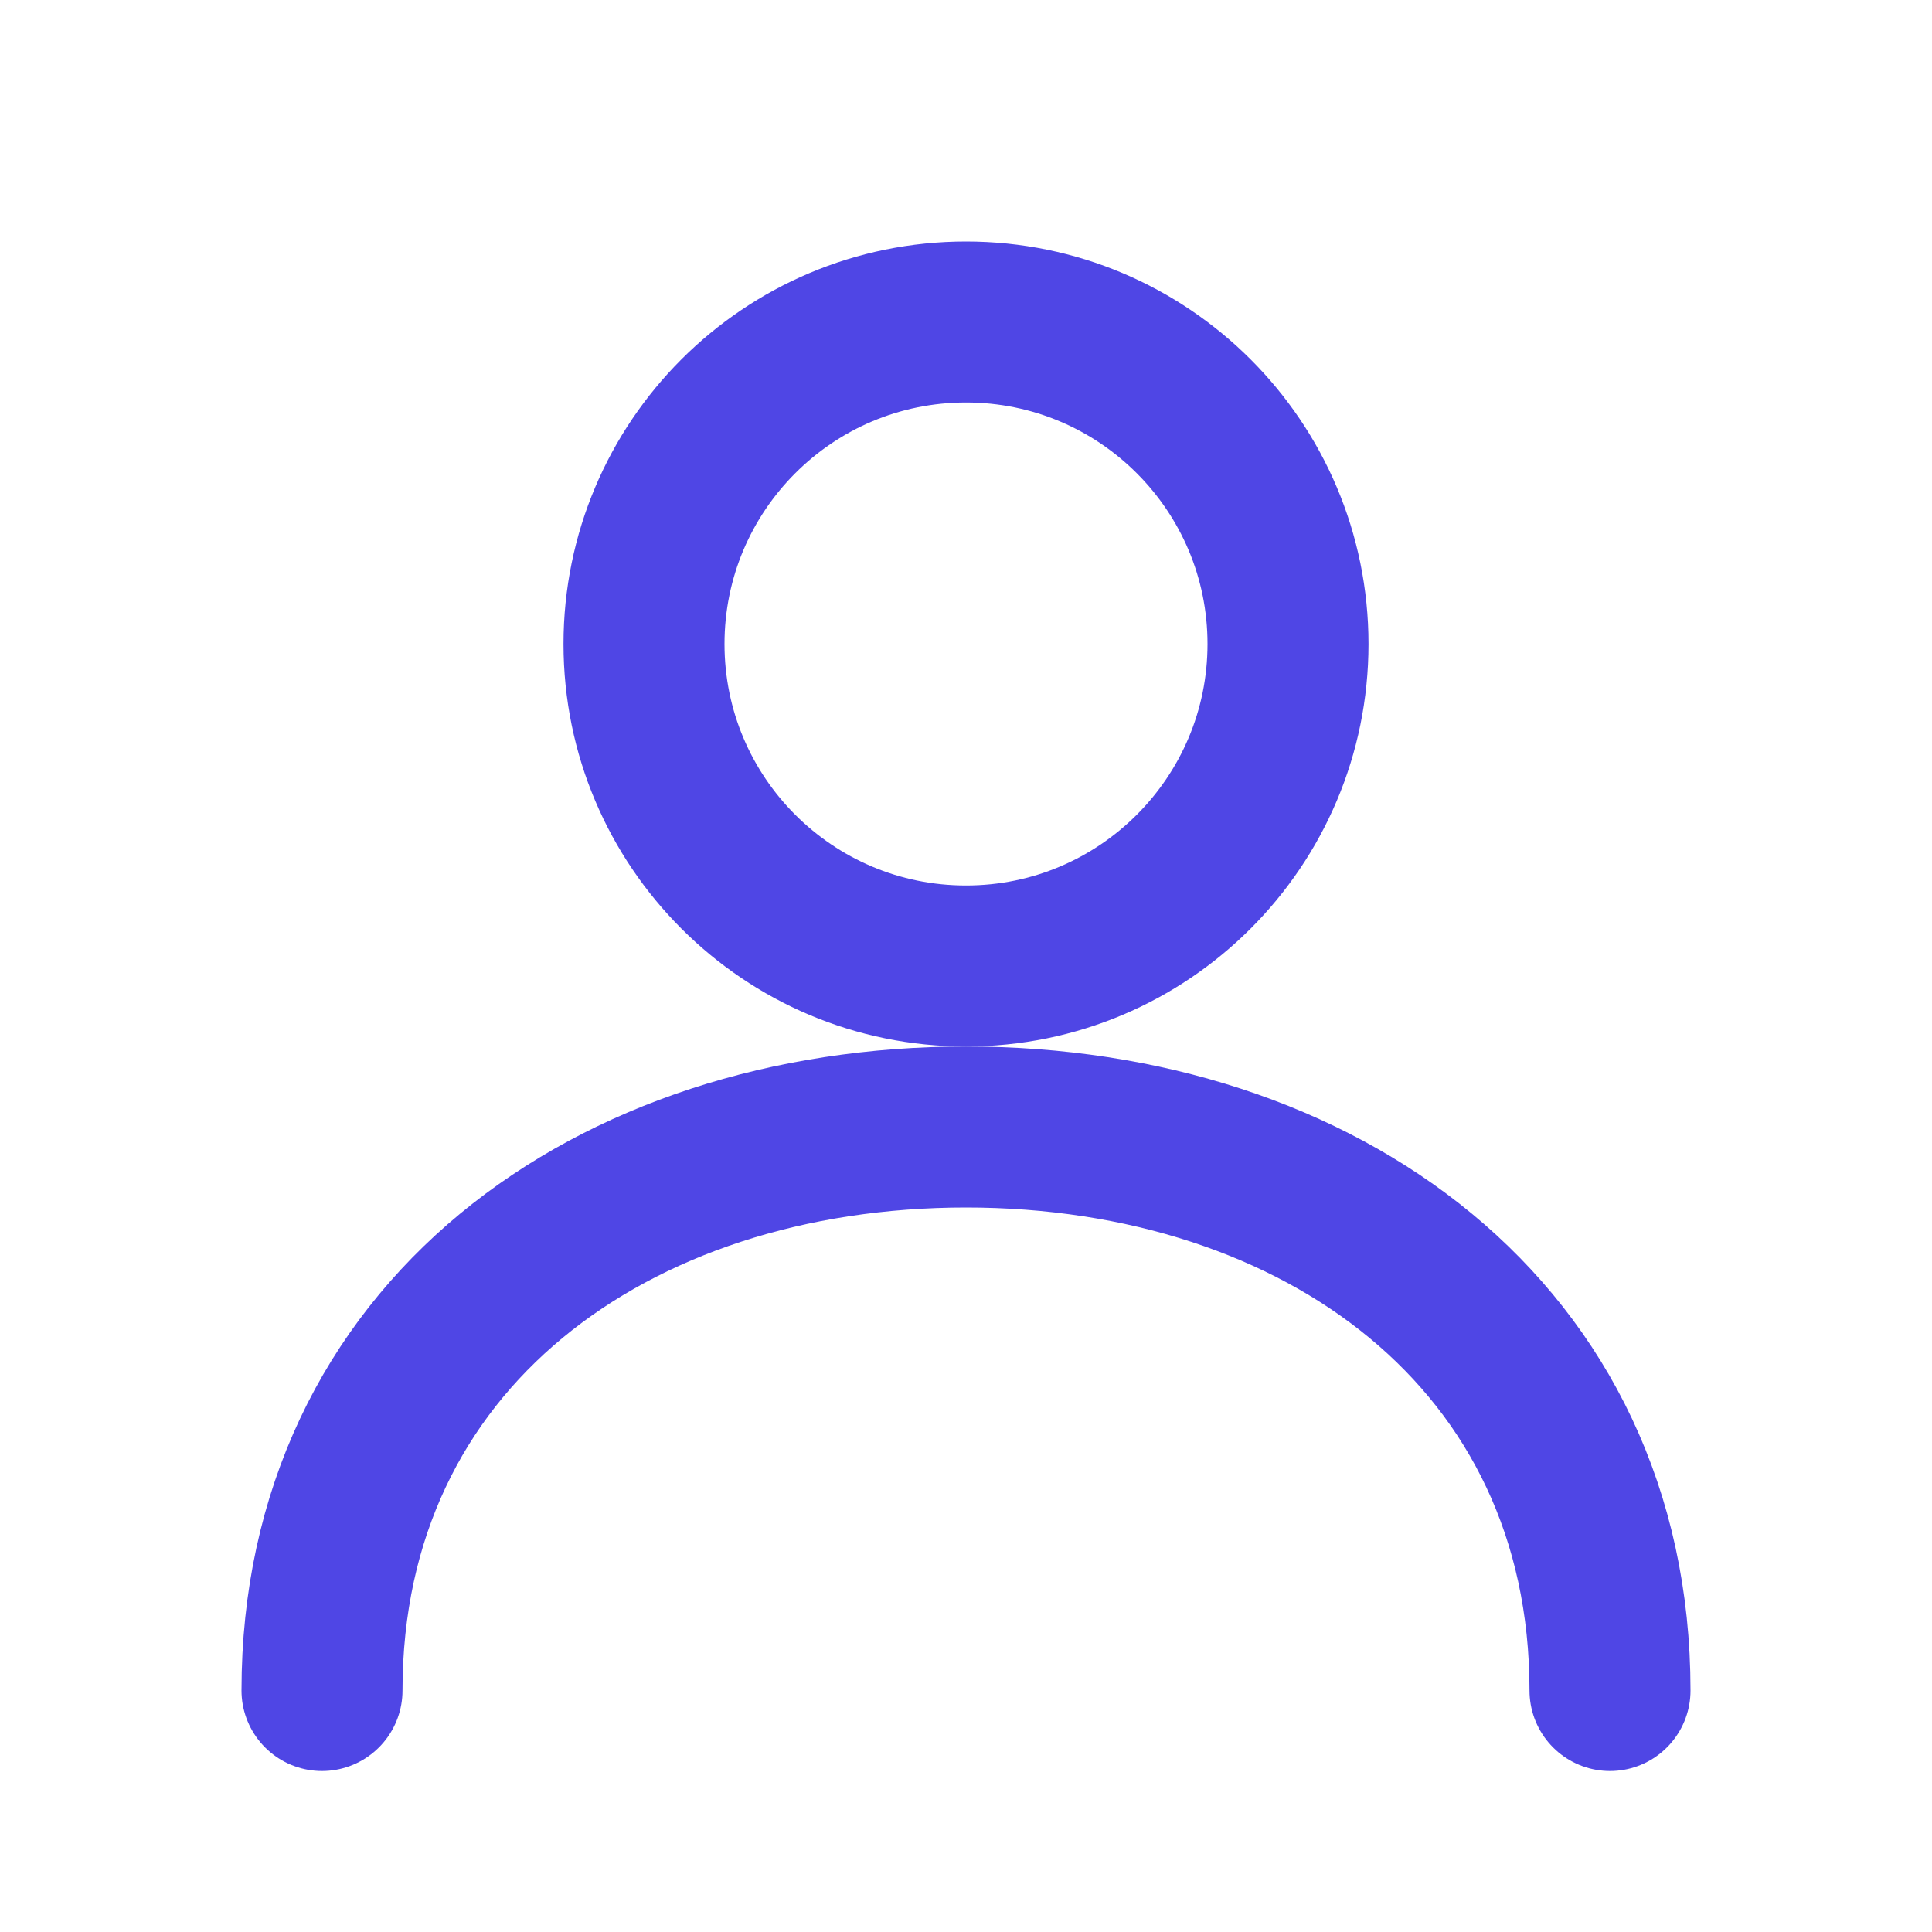
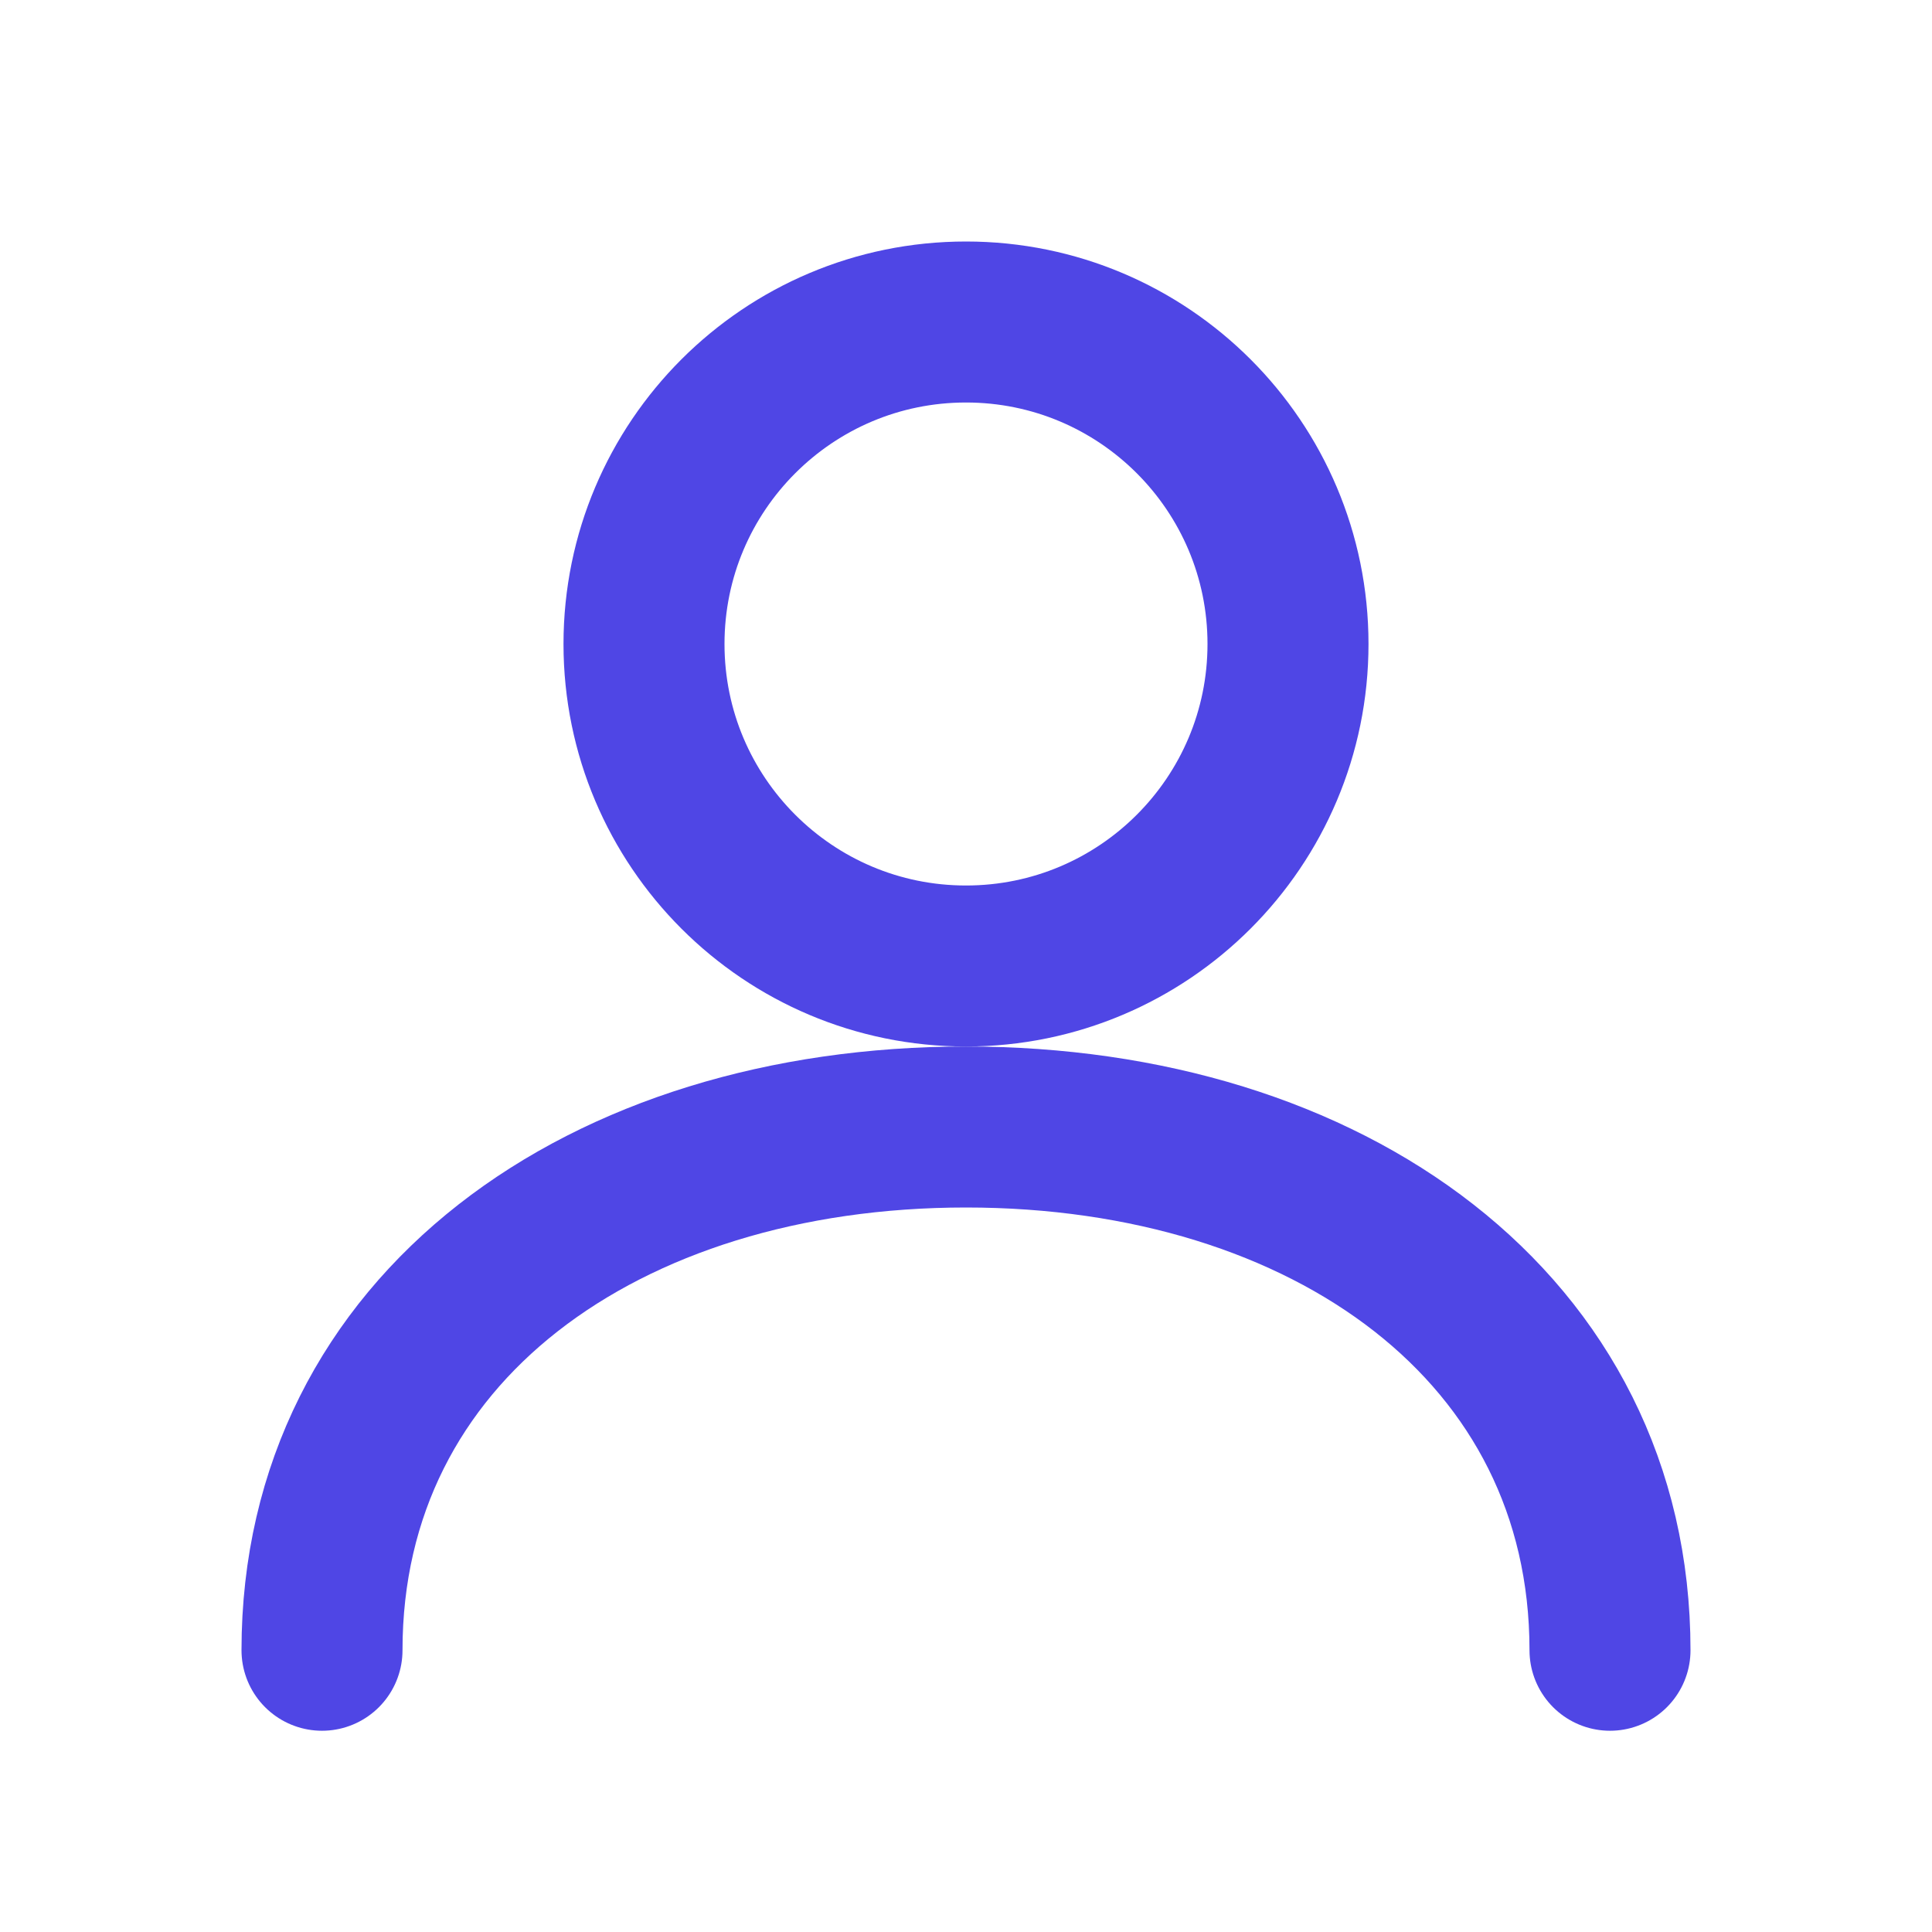
<svg xmlns="http://www.w3.org/2000/svg" viewBox="0 0 24 24" fill="none" stroke="#4f46e5" stroke-width="2" stroke-linecap="round" stroke-linejoin="round">
  <circle cx="12" cy="8" r="4" />
-   <path d="M4 21c0-4.4 3.6-7 8-7s8 2.6 8 7" />
+   <path d="M4 20.5c0-4 3.5-6.5 8-6.5s8 2.5 8 6.5" />
</svg>
